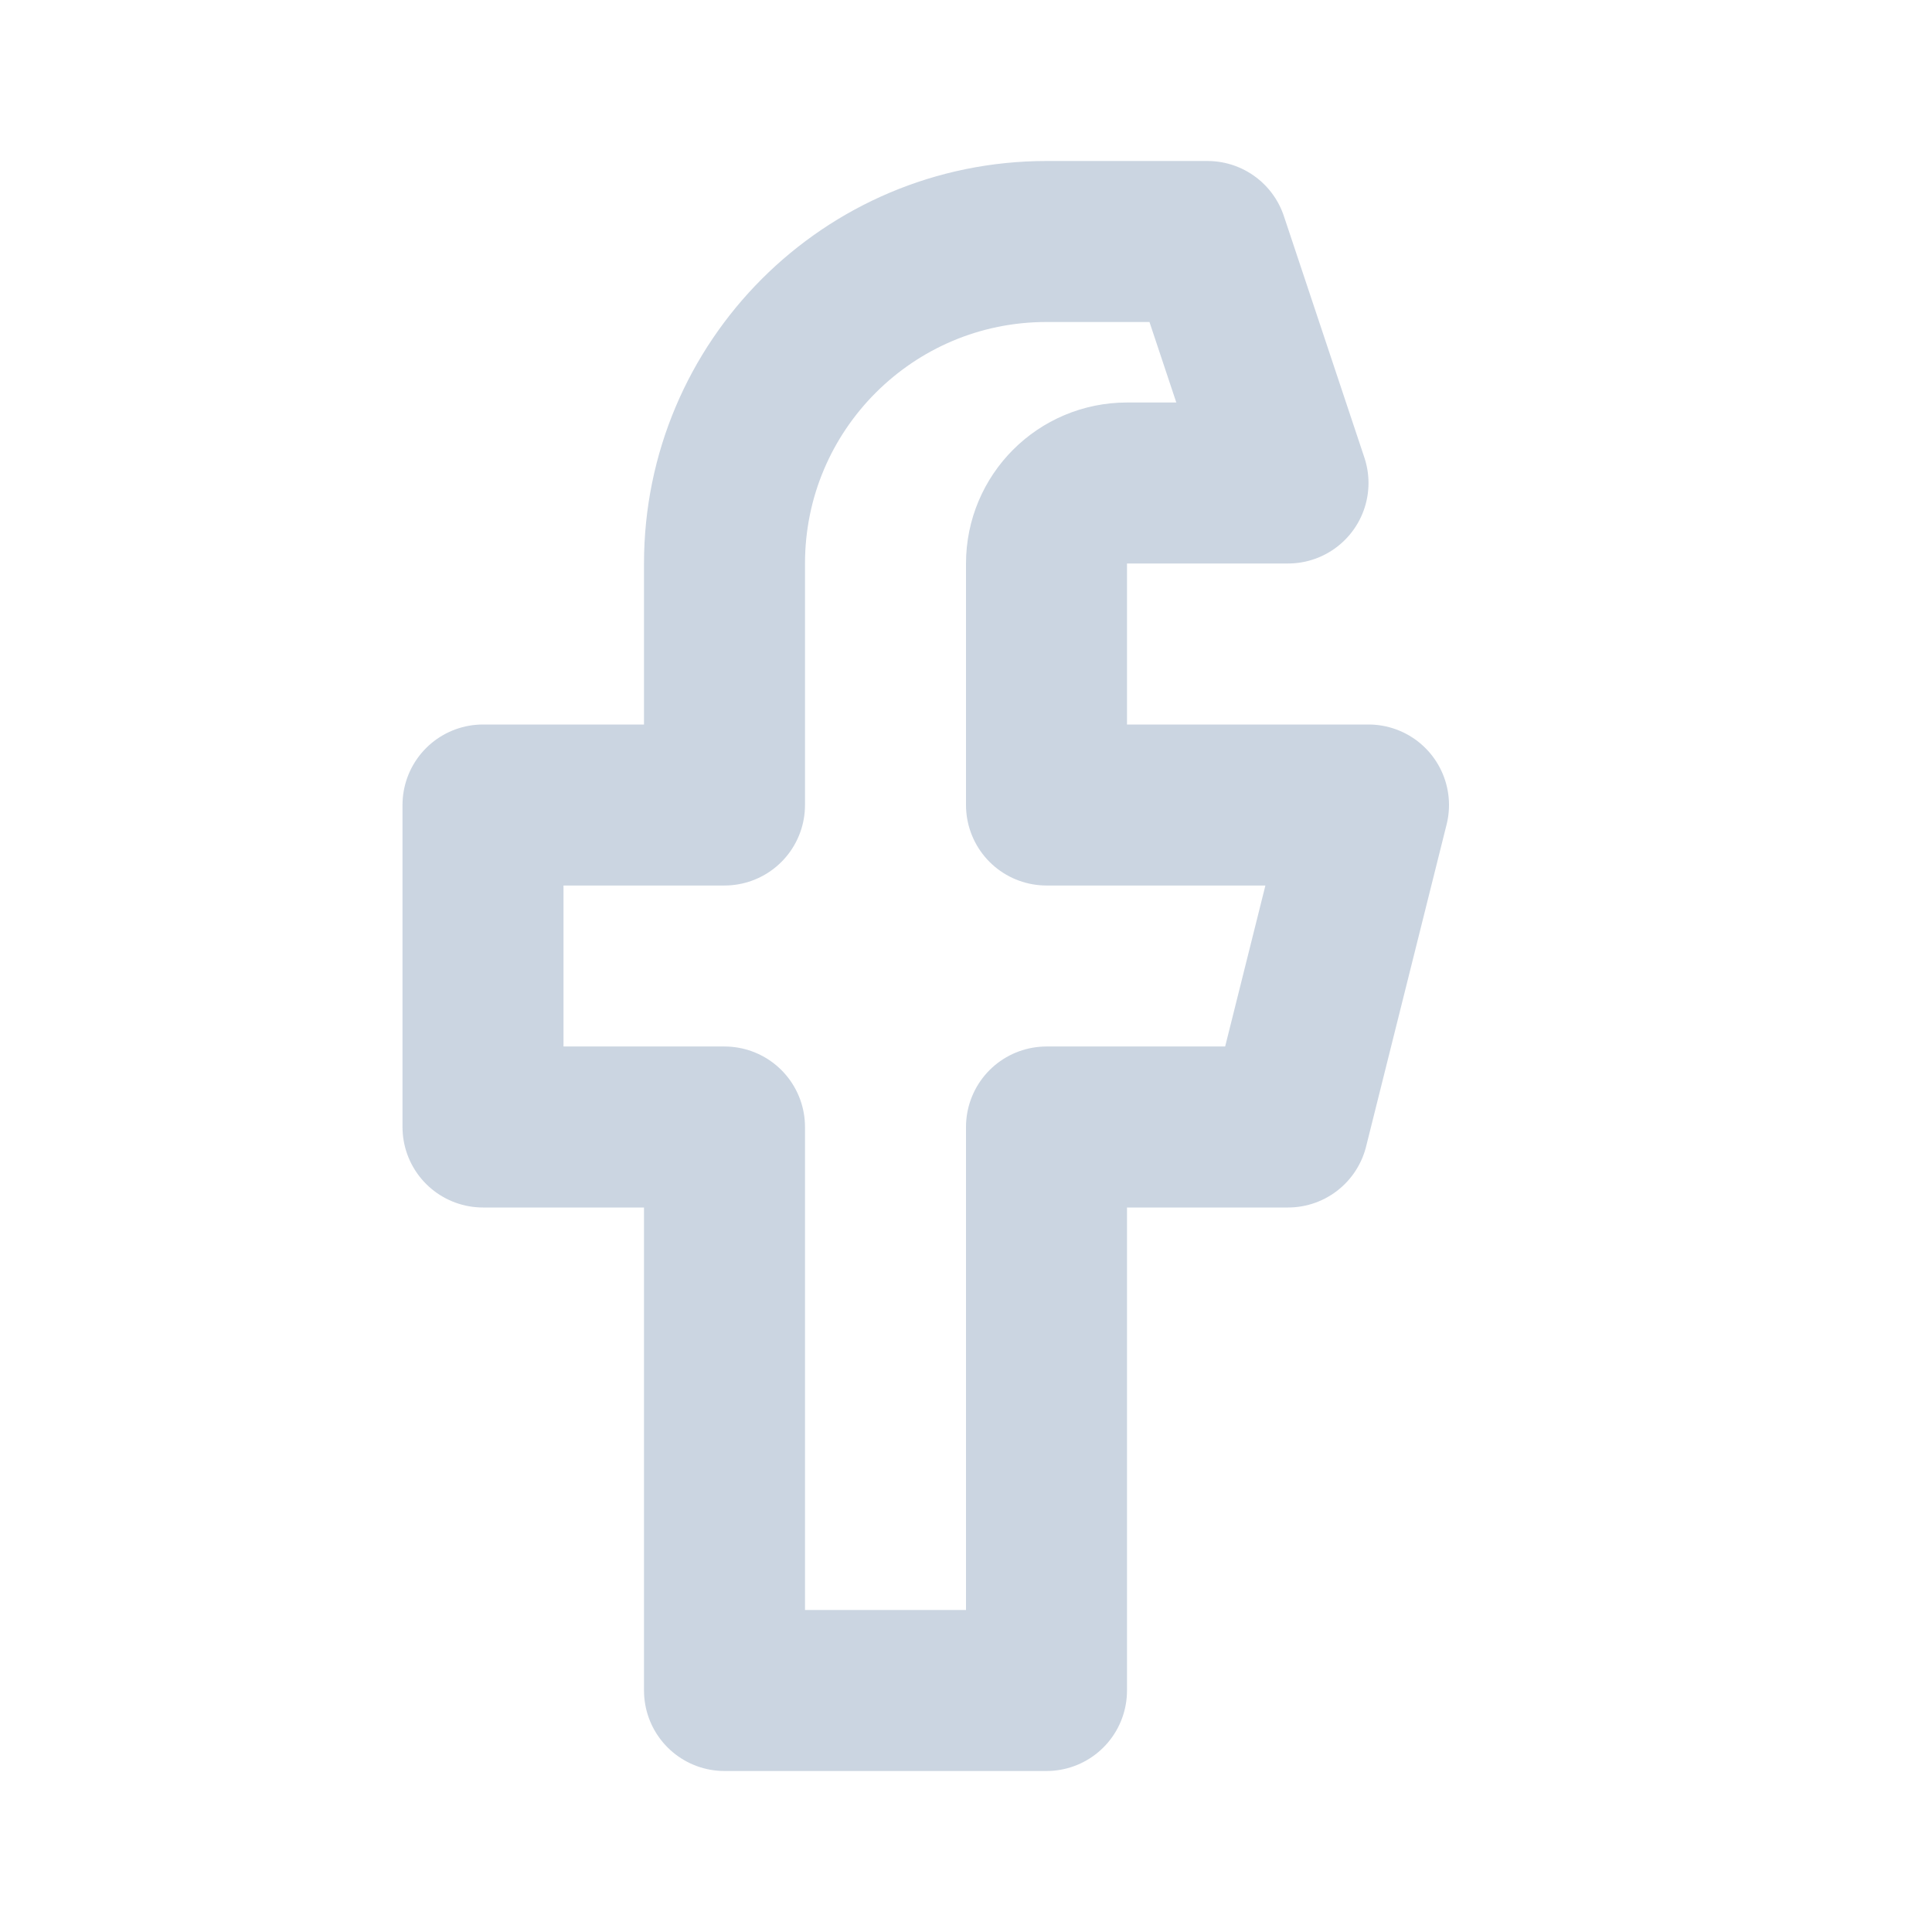
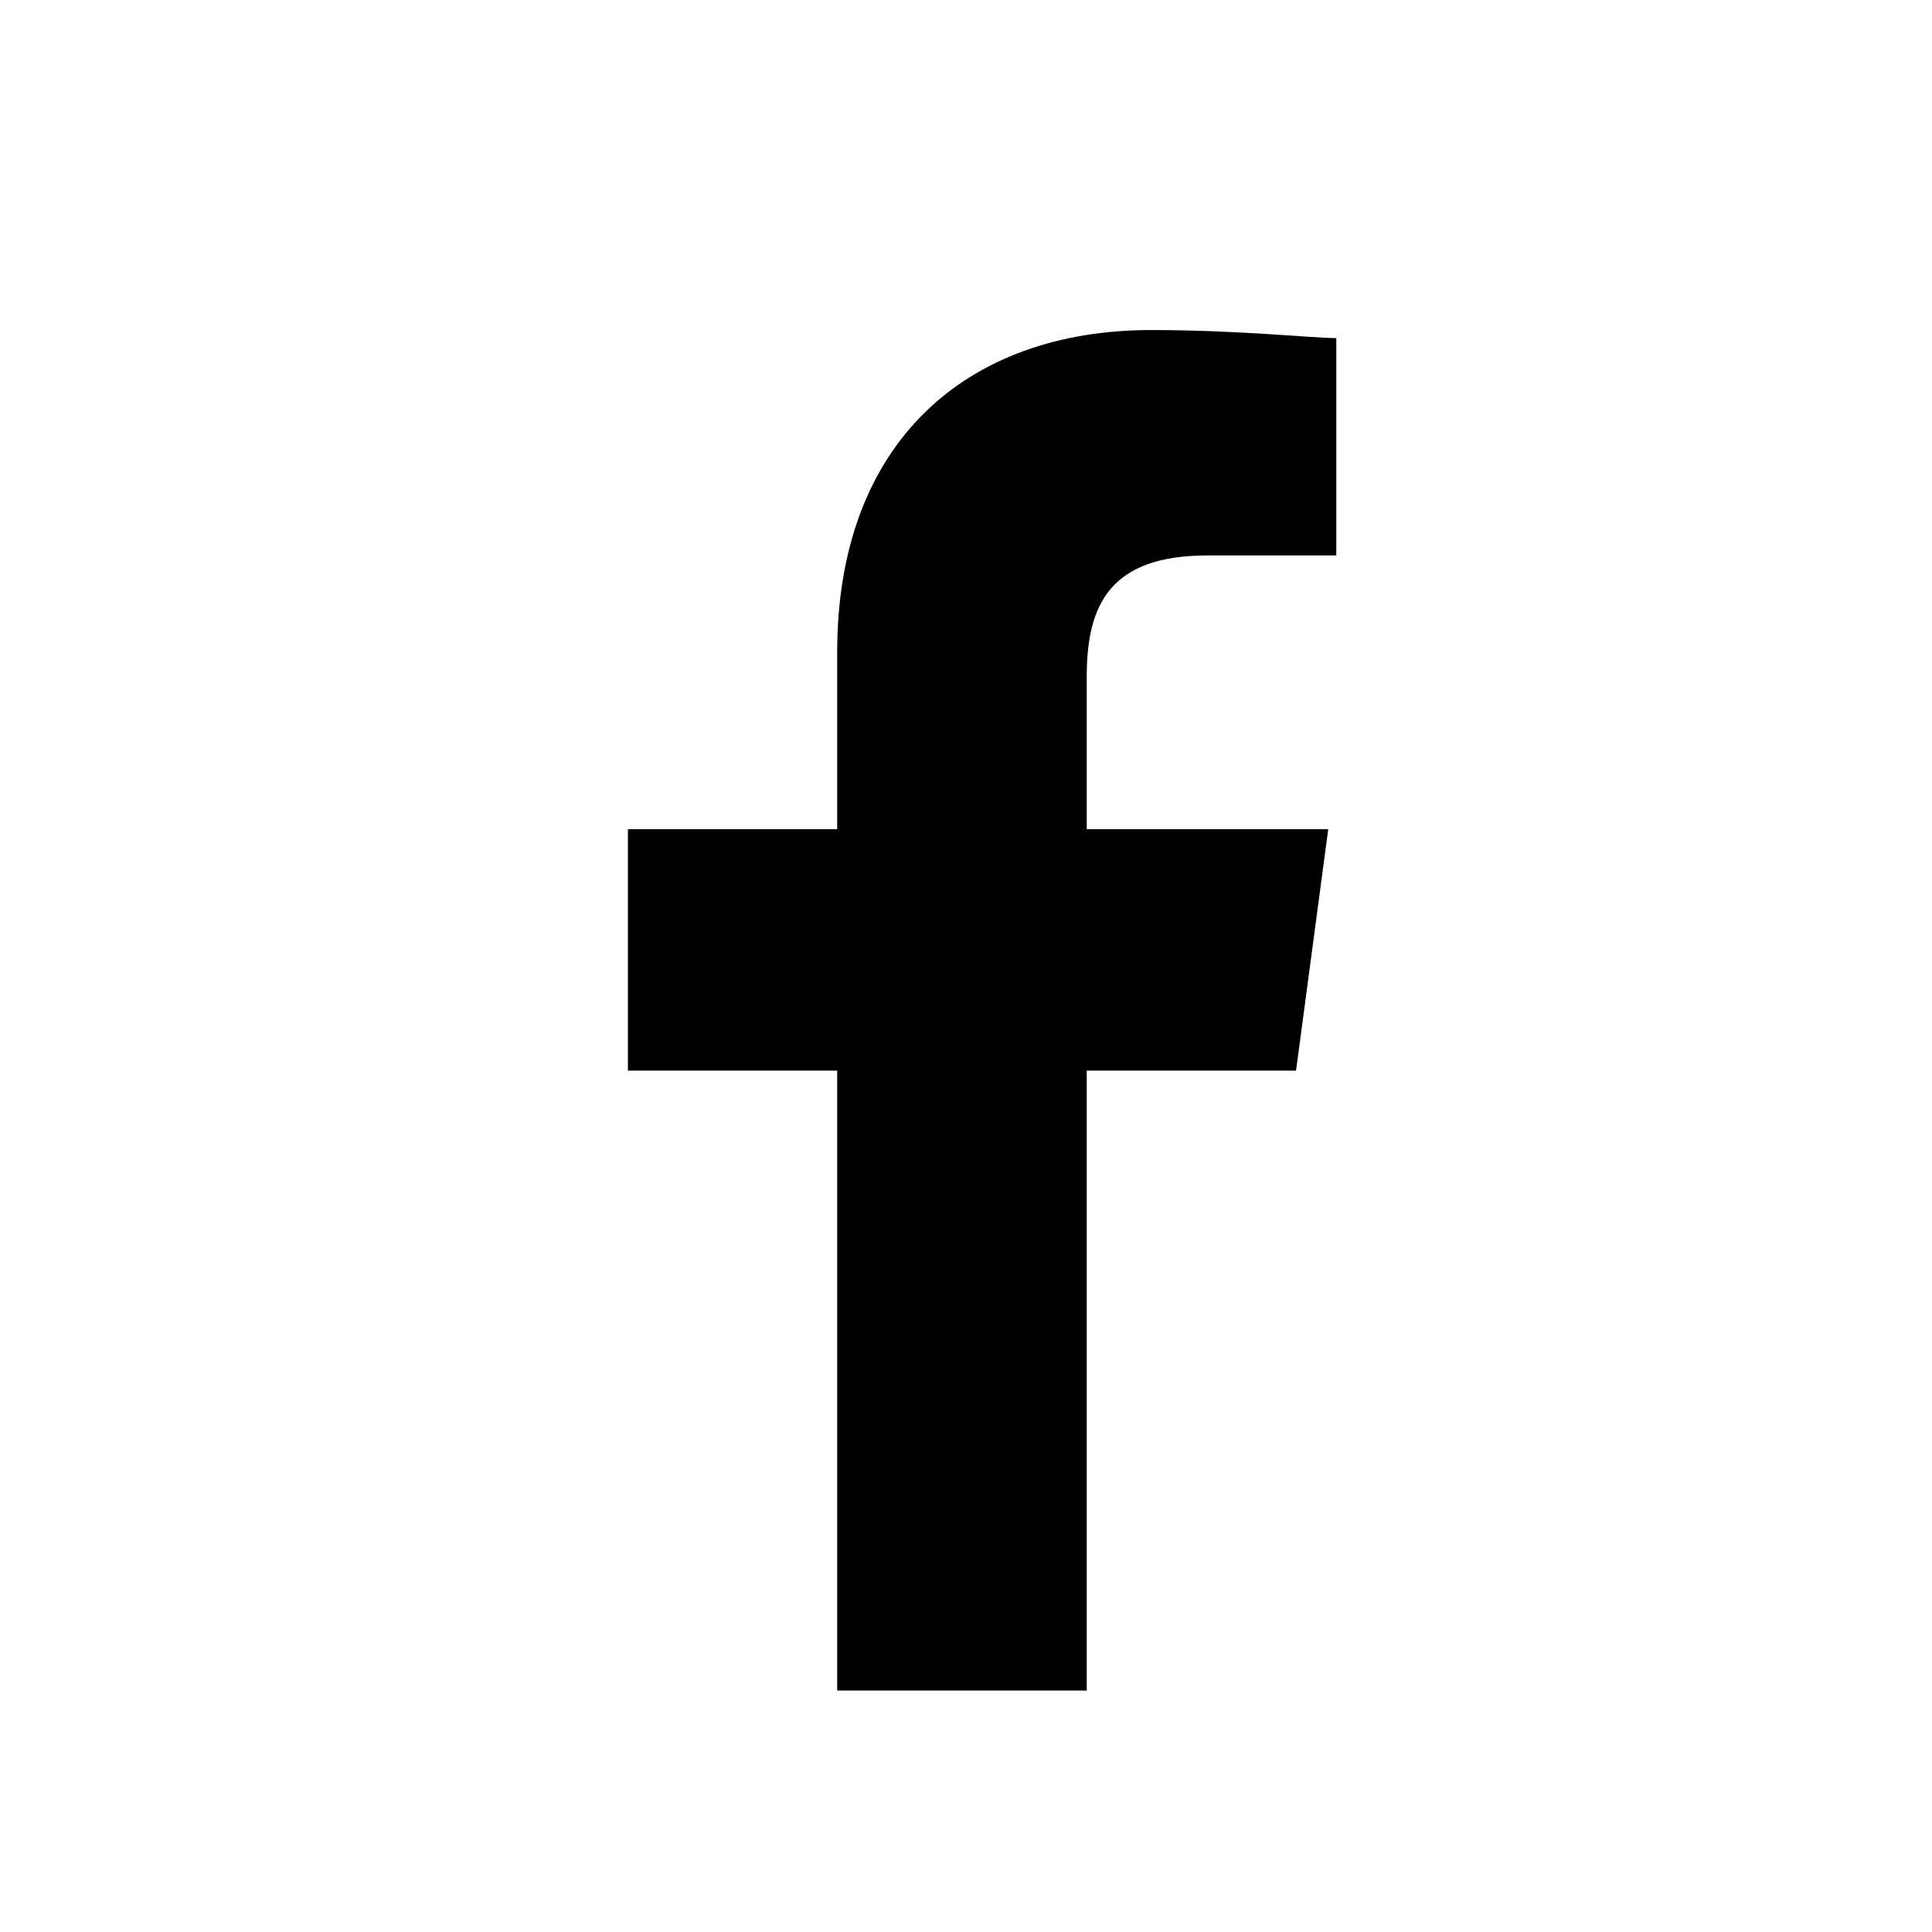
- <svg xmlns="http://www.w3.org/2000/svg" viewBox="0 0 24 24" fill="none" stroke="#CBD5E1" stroke-width="2" stroke-linecap="round" stroke-linejoin="round">
-   <path d="M15 3h-2a4 4 0 0 0-4 4v3H6v4h3v7h4v-7h3l1-4h-4V7a1 1 0 0 1 1-1h2z" />
+ <svg xmlns="http://www.w3.org/2000/svg" viewBox="0 0 24 24" width="24" height="24" color="inherit">
+   <g fill="currentColor">
+     <path d="M13.5 21v-7.7h2.6l.4-3h-3V8.4c0-.9.3-1.5 1.5-1.5h1.6V4.2c-.3 0-1.2-.1-2.3-.1-2.3 0-3.9 1.4-3.9 4v2.2H7.8v3h2.6V21z" />
+   </g>
</svg>
